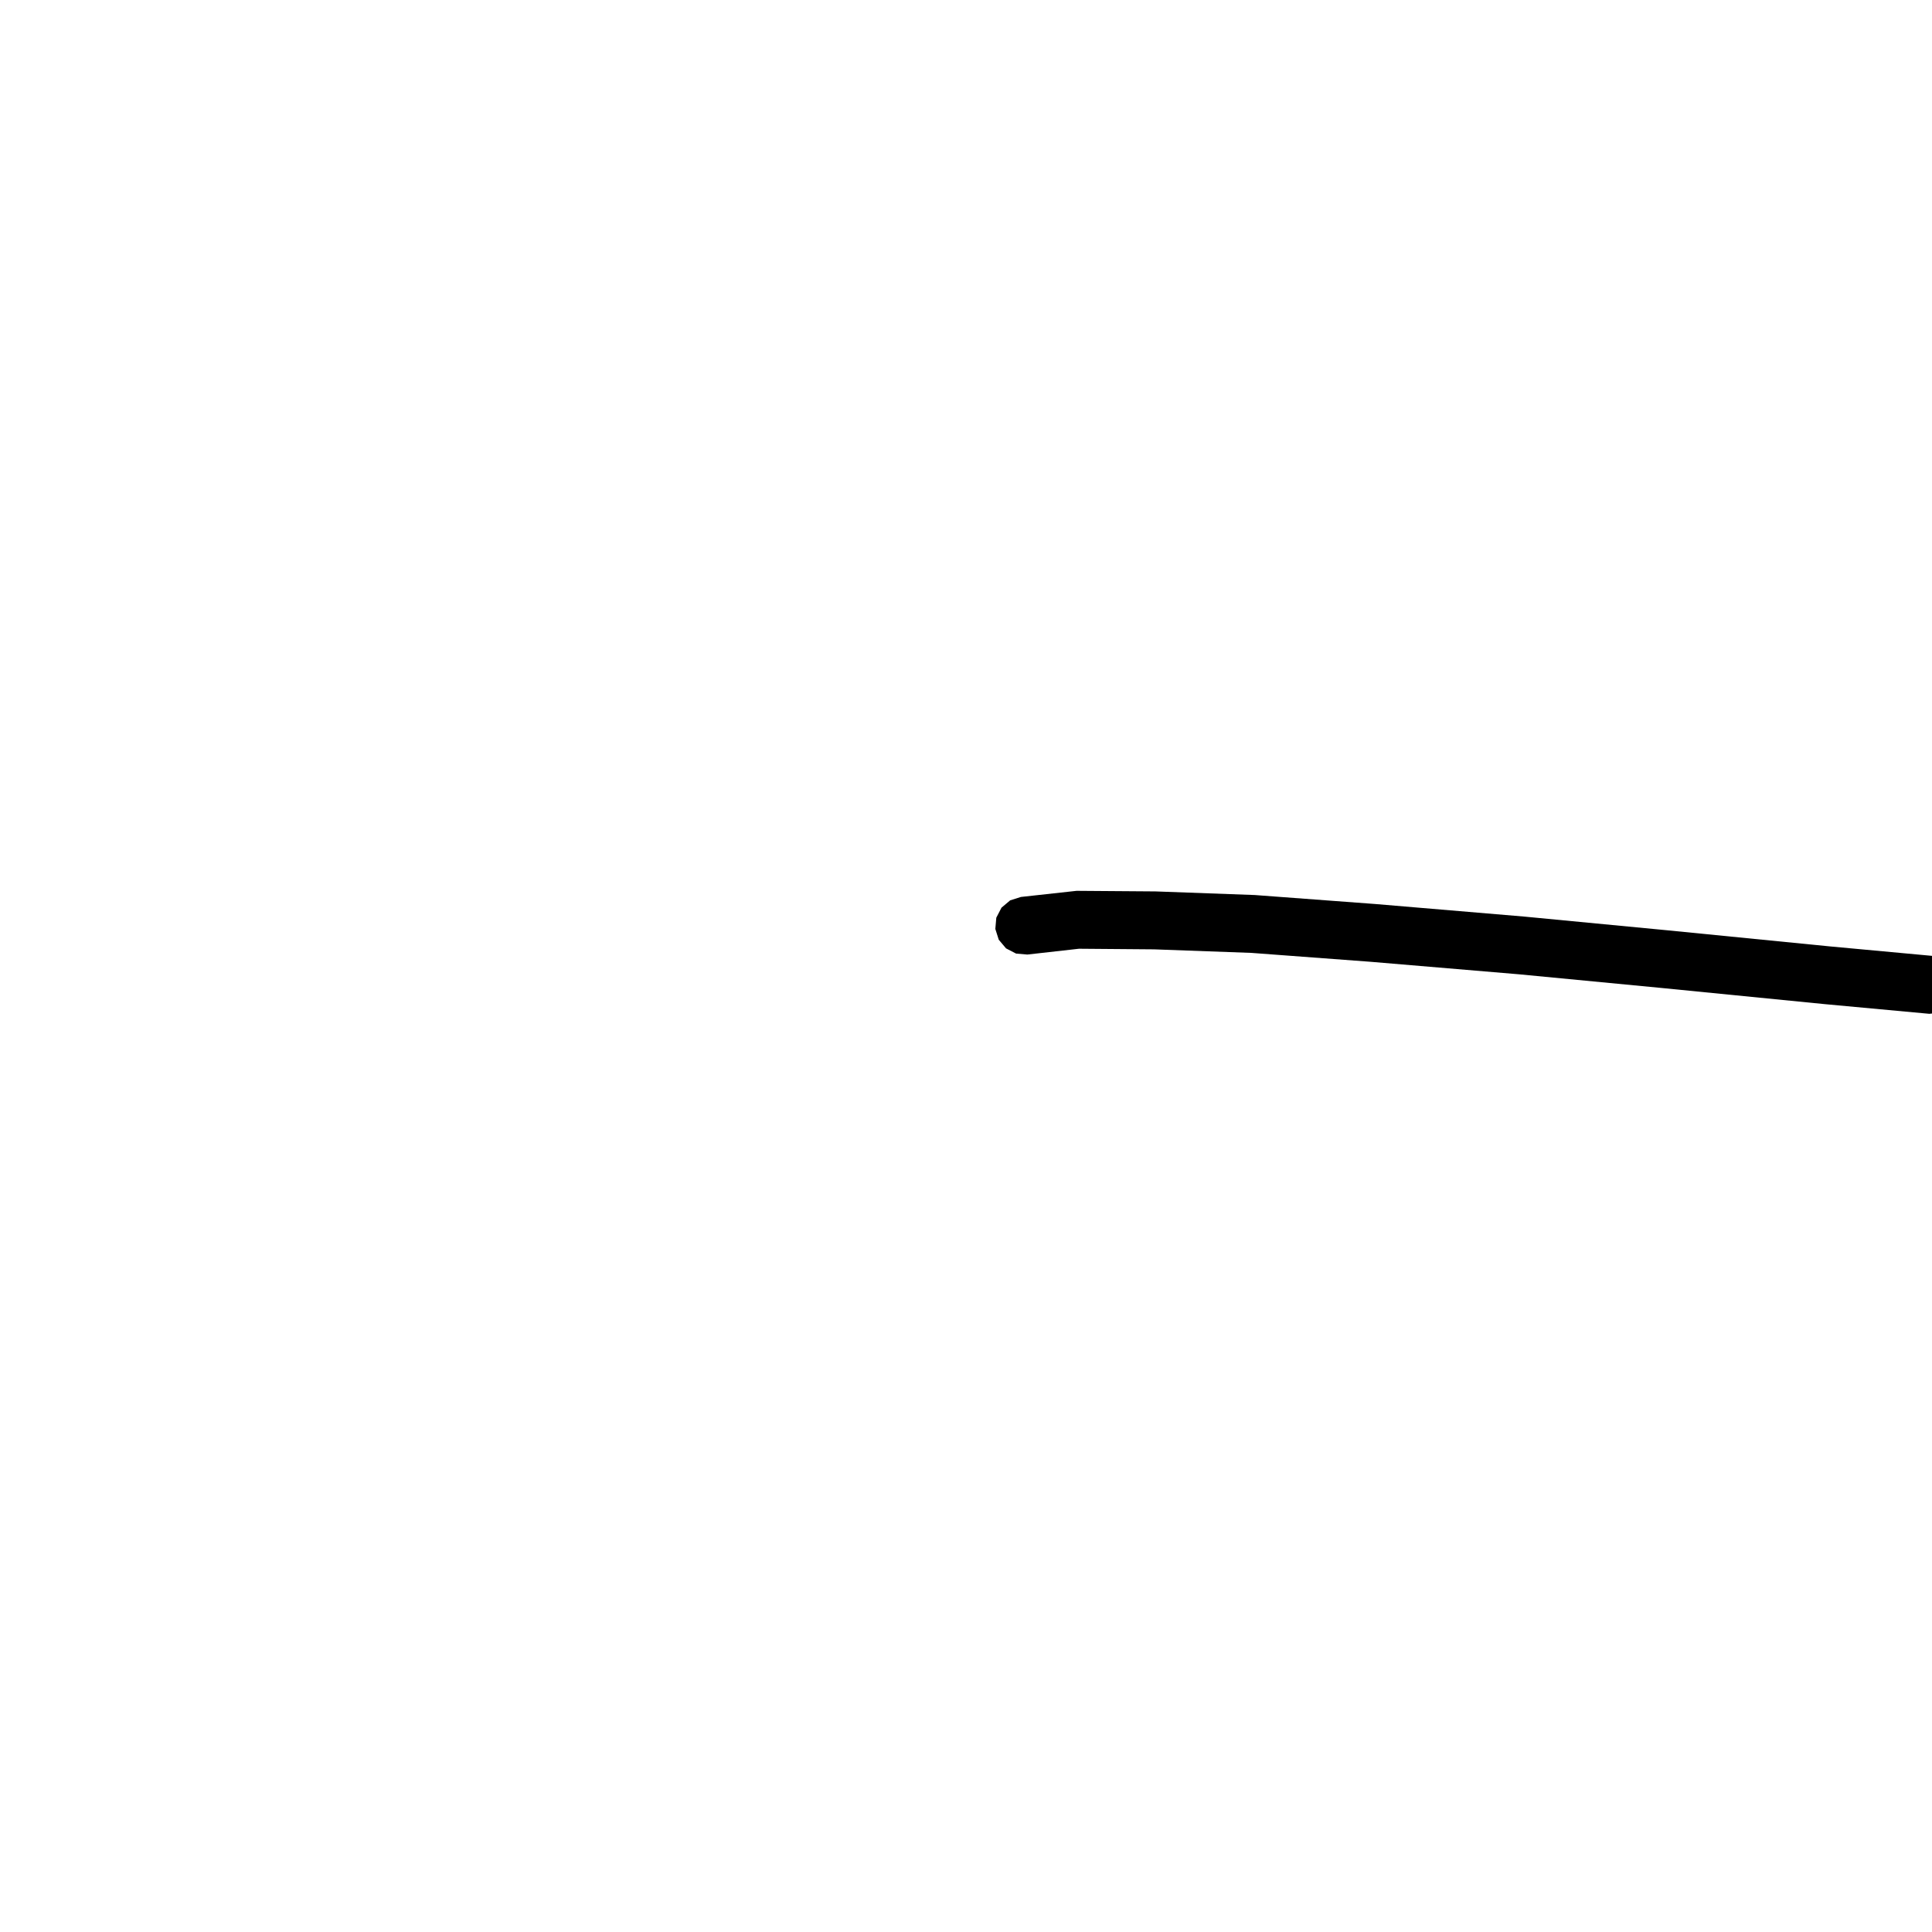
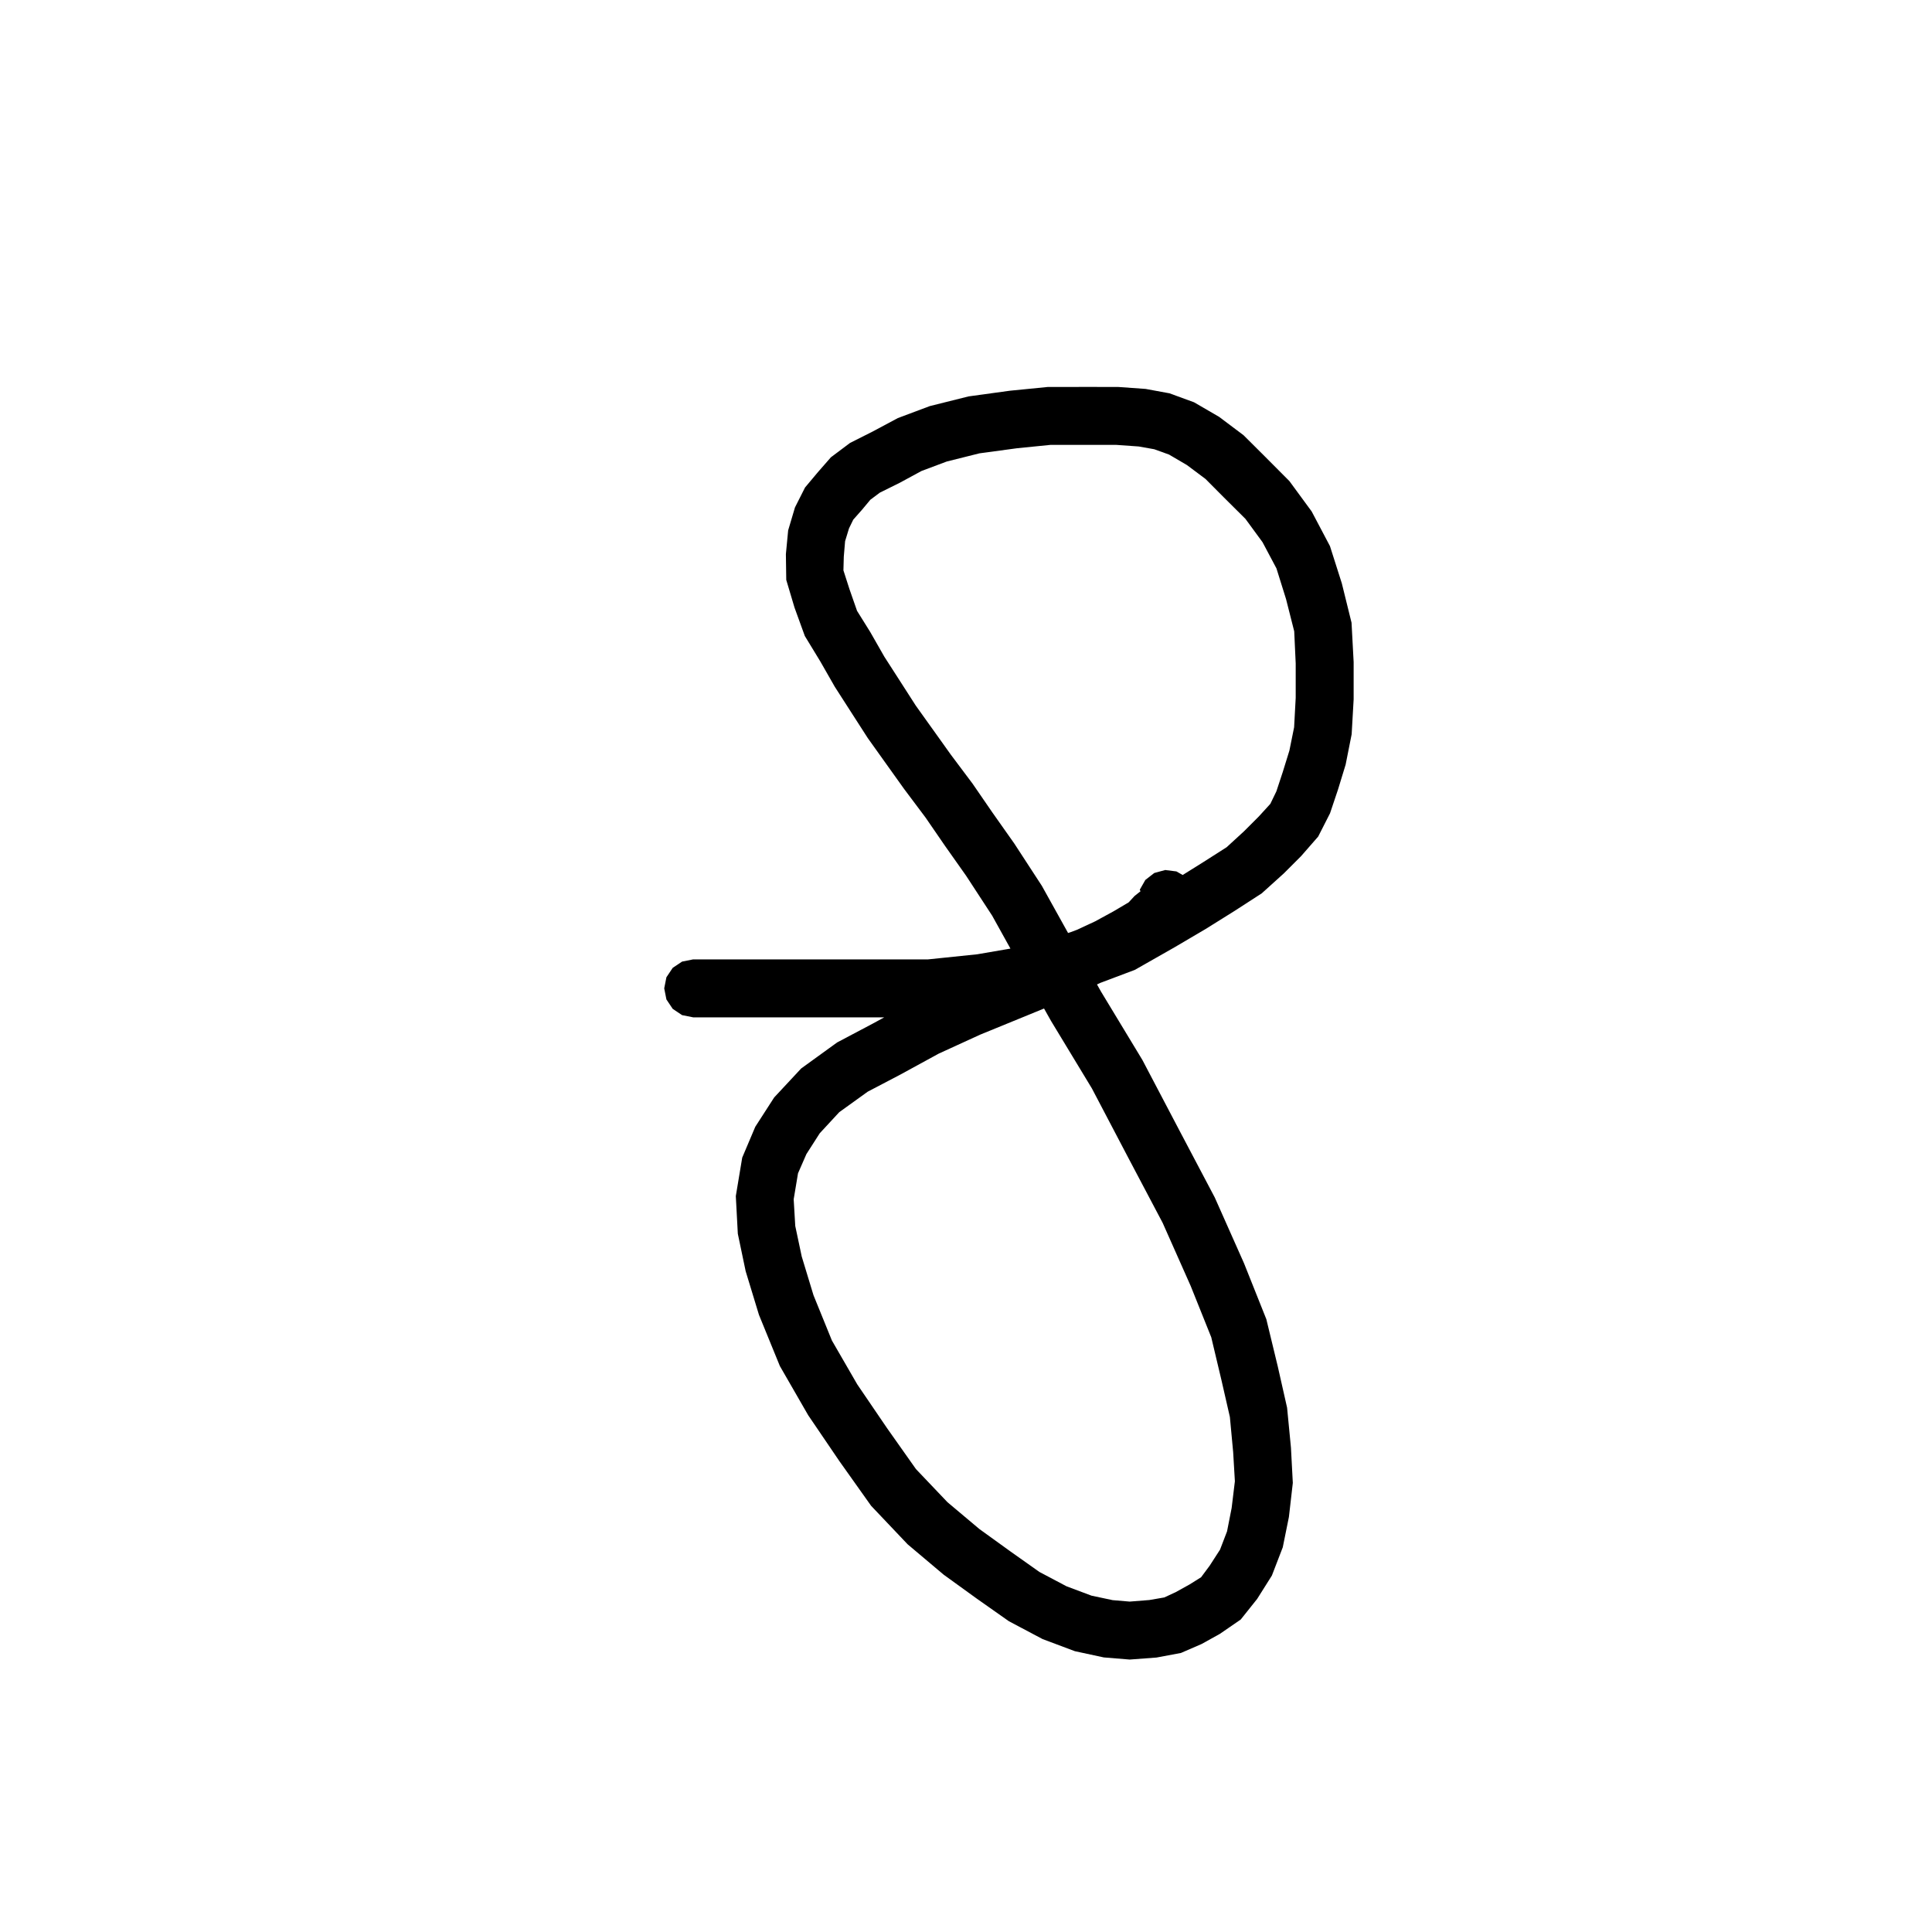
<svg xmlns="http://www.w3.org/2000/svg" viewBox="0 0 300 300" width="300" height="300">
-   <path d="M 159.525 148.222 L 167.546 147.32 L 179.198 147.415 L 194.326 147.965 L 212.836 149.347 L 235.847 151.287 L 257.896 153.401 L 283.364 155.923 L 299.585 157.424 L 300 157.381 L 300 148.424 L 284.229 146.965 L 258.77 144.443 L 236.653 142.324 L 213.553 140.375 L 194.841 138.98 L 179.413 138.418 L 167.176 138.328 L 158.531 139.278 L 156.857 139.808 L 155.514 140.939 L 154.706 142.498 L 154.555 144.247 L 155.086 145.921 L 156.217 147.264 L 157.775 148.072 Z" fill="black" fill-rule="nonzero" />
+   <path d="M 107.639 157.972 L 111.806 157.972 L 116.528 157.972 L 120.972 157.972 L 125.972 157.972 L 131.25 157.972 L 137.639 157.972 L 144.56 157.965 L 152.976 157.097 L 161.452 155.629 L 169.087 153.288 L 176.209 150.606 L 182.394 147.089 L 187.193 144.265 L 191.713 141.441 L 195.917 138.722 L 199.349 135.624 L 202.022 132.951 L 204.686 129.902 L 206.526 126.287 L 207.758 122.621 L 208.949 118.73 L 209.884 114.014 L 210.193 108.591 L 210.193 102.804 L 209.867 96.694 L 208.359 90.584 L 206.515 84.797 L 203.677 79.421 L 200.222 74.71 L 196.376 70.846 L 193.092 67.576 L 189.302 64.728 L 185.414 62.468 L 181.601 61.075 L 177.897 60.393 L 173.613 60.086 L 168.472 60.083 L 162.692 60.089 L 156.829 60.67 L 150.408 61.552 L 144.379 63.058 L 139.409 64.921 L 135.563 66.98 L 131.99 68.78 L 129.021 71.008 L 127 73.321 L 125.006 75.698 L 123.445 78.786 L 122.385 82.352 L 122.032 86.046 L 122.089 90.045 L 123.37 94.34 L 124.973 98.758 L 127.379 102.711 L 129.626 106.641 L 132.187 110.628 L 134.749 114.61 L 137.588 118.588 L 140.399 122.522 L 143.707 126.932 L 146.725 131.323 L 150.02 135.99 L 154.058 142.176 L 158.156 149.558 L 163.2 158.524 L 169.553 169.017 L 175.323 180.013 L 180.536 189.884 L 184.885 199.674 L 188.084 207.65 L 189.646 214.22 L 190.975 220.029 L 191.485 225.484 L 191.752 230.01 L 191.248 234.166 L 190.534 237.792 L 189.447 240.626 L 187.841 243.114 L 186.506 244.912 L 184.737 246.021 L 182.571 247.225 L 180.79 248.051 L 178.47 248.451 L 175.417 248.694 L 172.768 248.469 L 169.488 247.773 L 165.612 246.32 L 161.393 244.088 L 156.921 240.922 L 152.082 237.43 L 147.123 233.261 L 142.233 228.123 L 137.725 221.74 L 133.117 214.969 L 129.179 208.157 L 126.317 201.115 L 124.492 195.11 L 123.487 190.37 L 123.243 186.222 L 123.915 182.191 L 125.217 179.208 L 127.288 175.975 L 130.317 172.699 L 134.737 169.516 L 139.767 166.882 L 145.762 163.608 L 152.211 160.655 L 158.232 158.193 L 164.448 155.648 L 169.833 153.099 L 174.096 151.108 L 177.372 149.324 L 180.578 147.379 L 182.435 145.595 L 184.474 143.553 L 185.519 141.006 L 185.739 139.264 L 185.275 137.571 L 184.198 136.184 L 182.673 135.314 L 180.931 135.095 L 179.238 135.558 L 177.85 136.635 L 176.981 138.16 L 177.1 138.392 L 176.176 139.127 L 175.256 140.121 L 172.906 141.51 L 170.071 143.058 L 166.001 144.956 L 160.83 147.407 L 154.824 149.863 L 148.622 152.401 L 141.738 155.558 L 135.511 158.951 L 129.985 161.873 L 124.406 165.912 L 120.212 170.414 L 117.283 174.958 L 115.251 179.754 L 114.257 185.723 L 114.568 191.575 L 115.786 197.39 L 117.849 204.163 L 121.099 212.121 L 125.494 219.753 L 130.331 226.871 L 135.267 233.822 L 140.933 239.795 L 146.53 244.514 L 151.69 248.245 L 156.663 251.745 L 161.888 254.513 L 166.901 256.394 L 171.399 257.364 L 175.417 257.694 L 179.586 257.382 L 183.376 256.671 L 186.596 255.275 L 189.43 253.701 L 192.661 251.477 L 195.214 248.275 L 197.497 244.651 L 199.188 240.264 L 200.141 235.556 L 200.748 230.267 L 200.459 224.794 L 199.858 218.583 L 198.409 212.169 L 196.638 204.85 L 193.17 196.159 L 188.63 185.949 L 183.288 175.821 L 177.392 164.595 L 170.966 153.976 L 166.011 145.164 L 161.775 137.546 L 157.48 130.955 L 154.108 126.177 L 151.015 121.679 L 147.657 117.2 L 144.912 113.357 L 142.196 109.557 L 139.758 105.761 L 137.319 101.97 L 135.121 98.123 L 133.082 94.853 L 131.908 91.494 L 130.967 88.566 L 131.023 86.454 L 131.226 84.036 L 131.833 82.048 L 132.494 80.691 L 133.833 79.179 L 135.145 77.603 L 136.621 76.498 L 139.715 74.965 L 143.091 73.134 L 147.009 71.665 L 152.092 70.393 L 157.893 69.607 L 163.141 69.078 L 168.472 69.083 L 173.332 69.081 L 176.825 69.329 L 179.233 69.758 L 181.531 70.587 L 184.309 72.216 L 187.186 74.368 L 190.012 77.21 L 193.389 80.567 L 196.045 84.191 L 198.207 88.259 L 199.697 93.027 L 200.966 98.029 L 201.196 103.029 L 201.196 108.354 L 200.949 112.931 L 200.218 116.547 L 199.186 119.879 L 198.196 122.879 L 197.258 124.82 L 195.478 126.771 L 193.151 129.099 L 190.472 131.556 L 186.898 133.837 L 182.529 136.568 L 177.884 139.3 L 172.403 142.45 L 166.19 144.767 L 159.382 146.871 L 151.746 148.181 L 144.051 148.979 L 137.639 148.972 L 131.25 148.972 L 125.972 148.972 L 120.972 148.972 L 116.528 148.972 L 111.806 148.972 L 107.639 148.972 L 105.917 149.315 L 104.457 150.29 L 103.481 151.75 L 103.139 153.472 L 103.481 155.194 L 104.457 156.654 L 105.917 157.63 Z" fill="black" fill-rule="nonzero" />
</svg>
